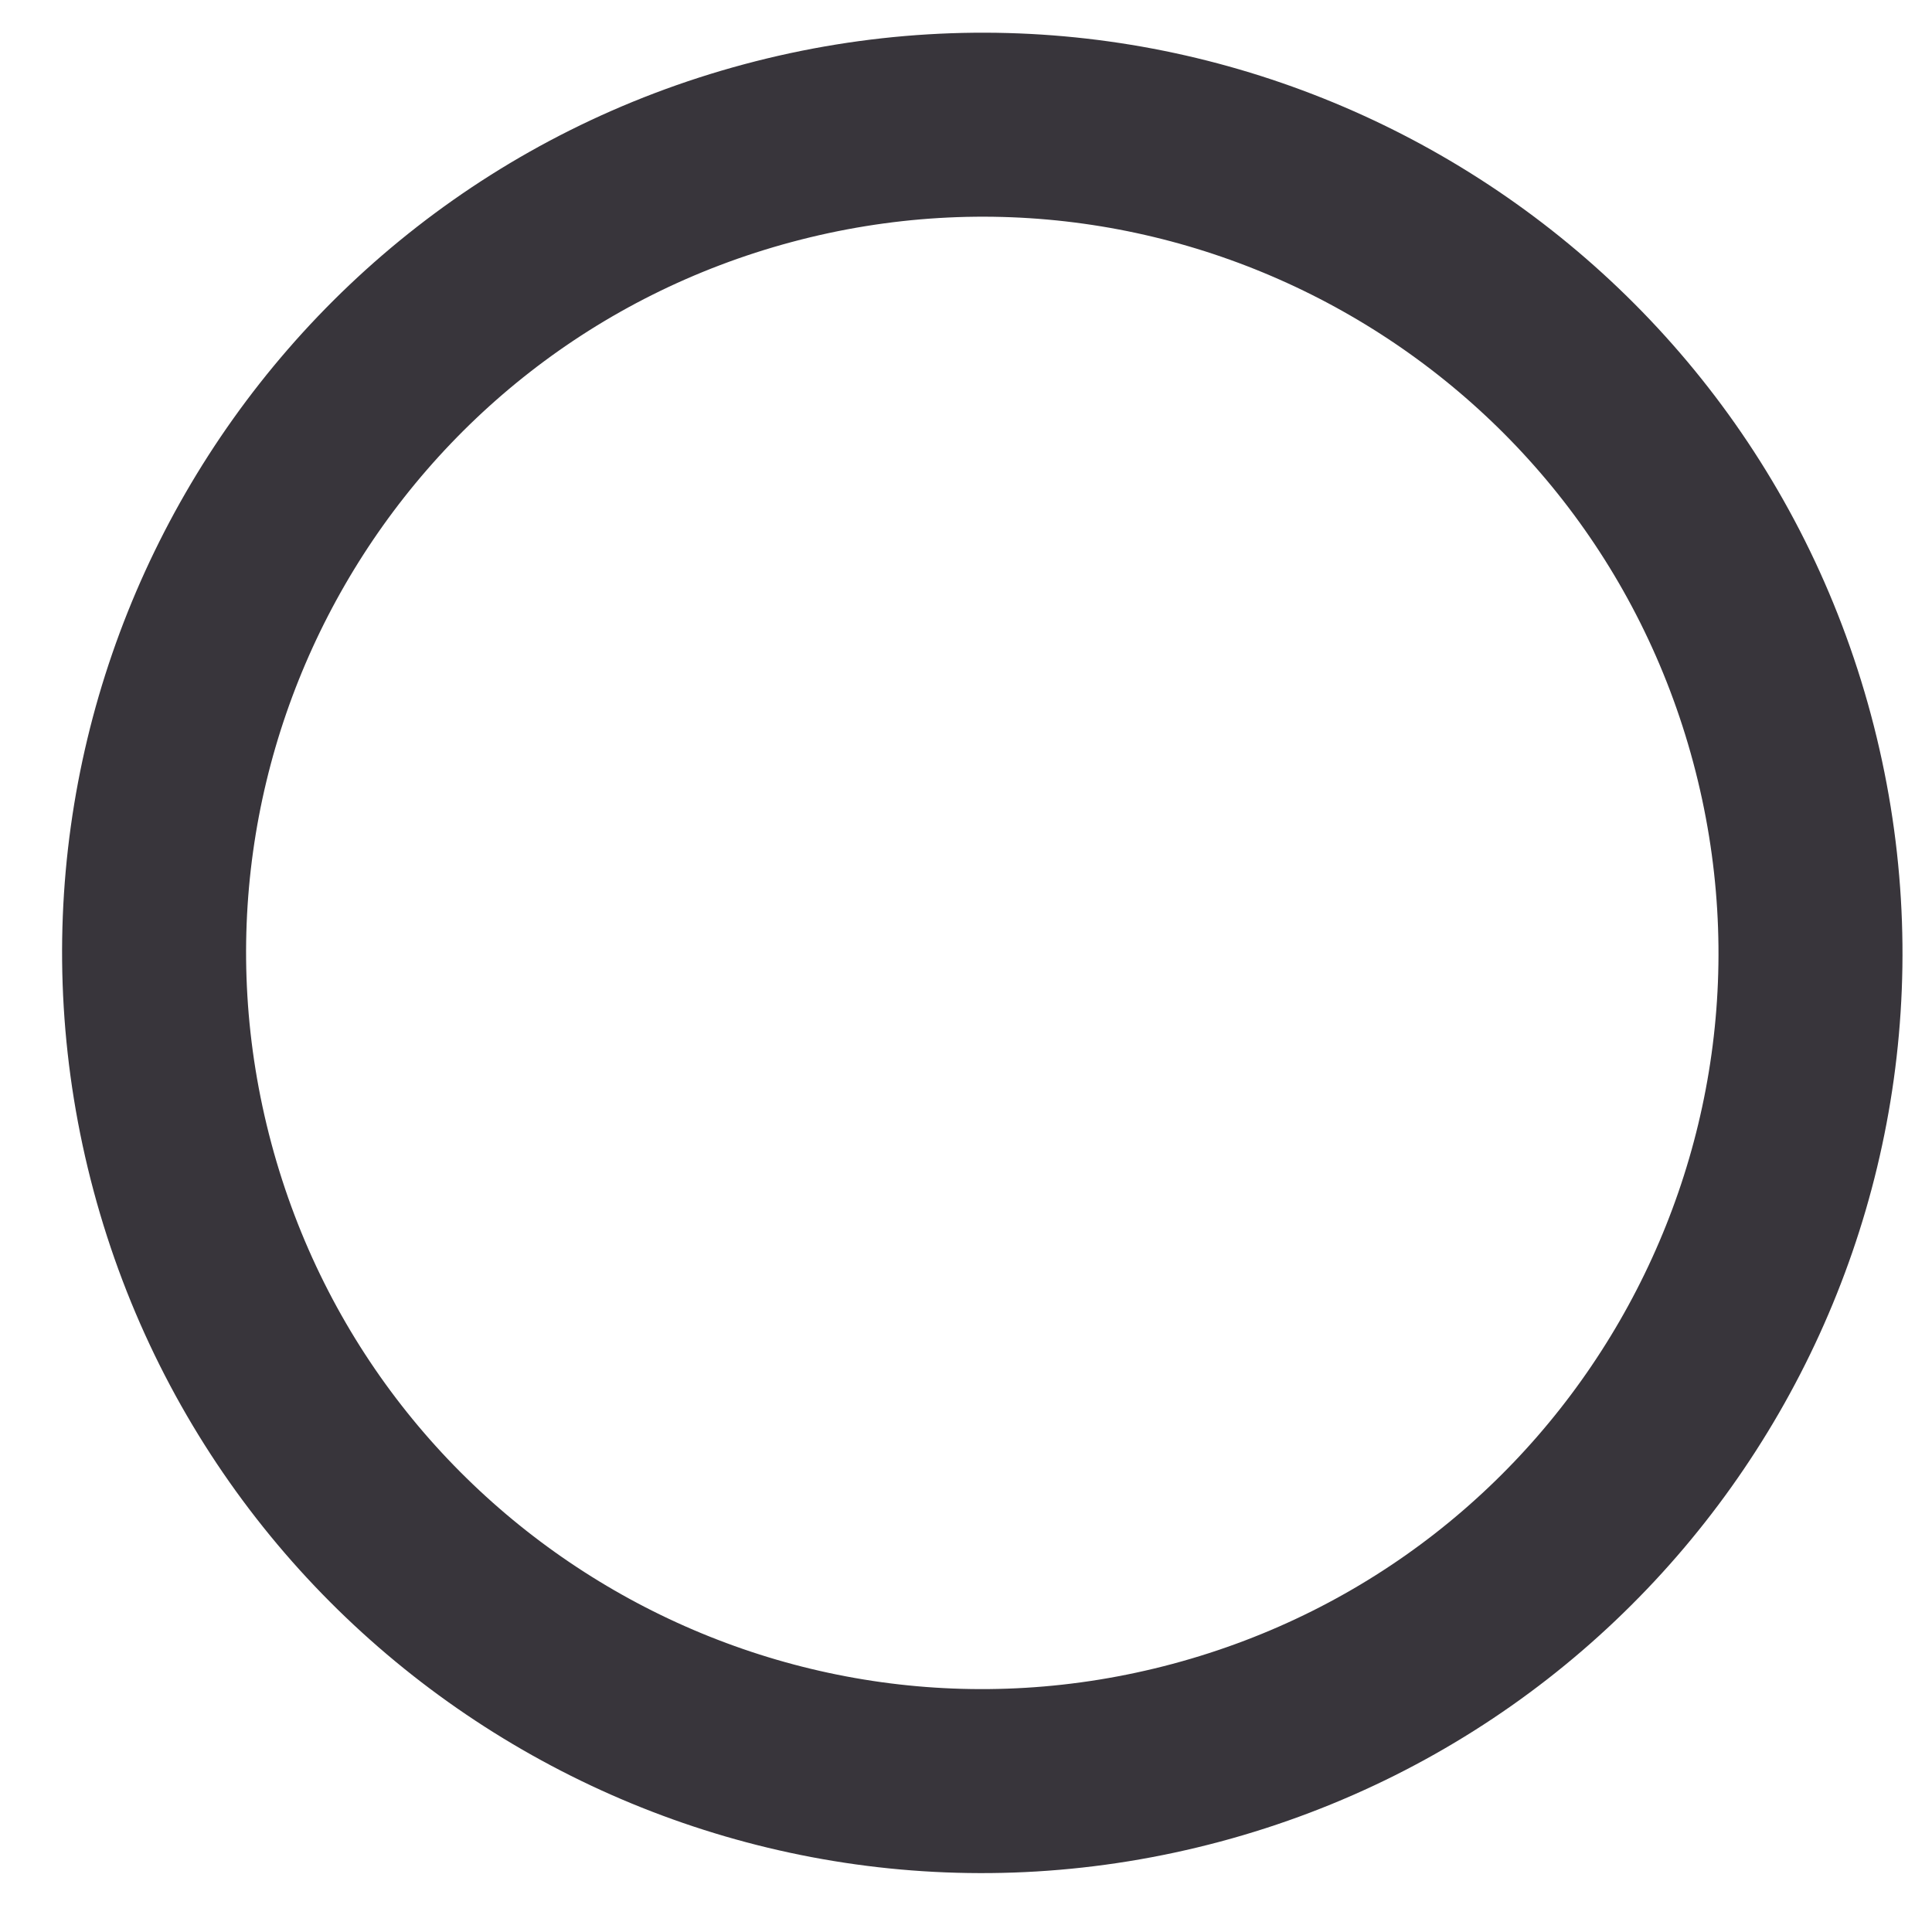
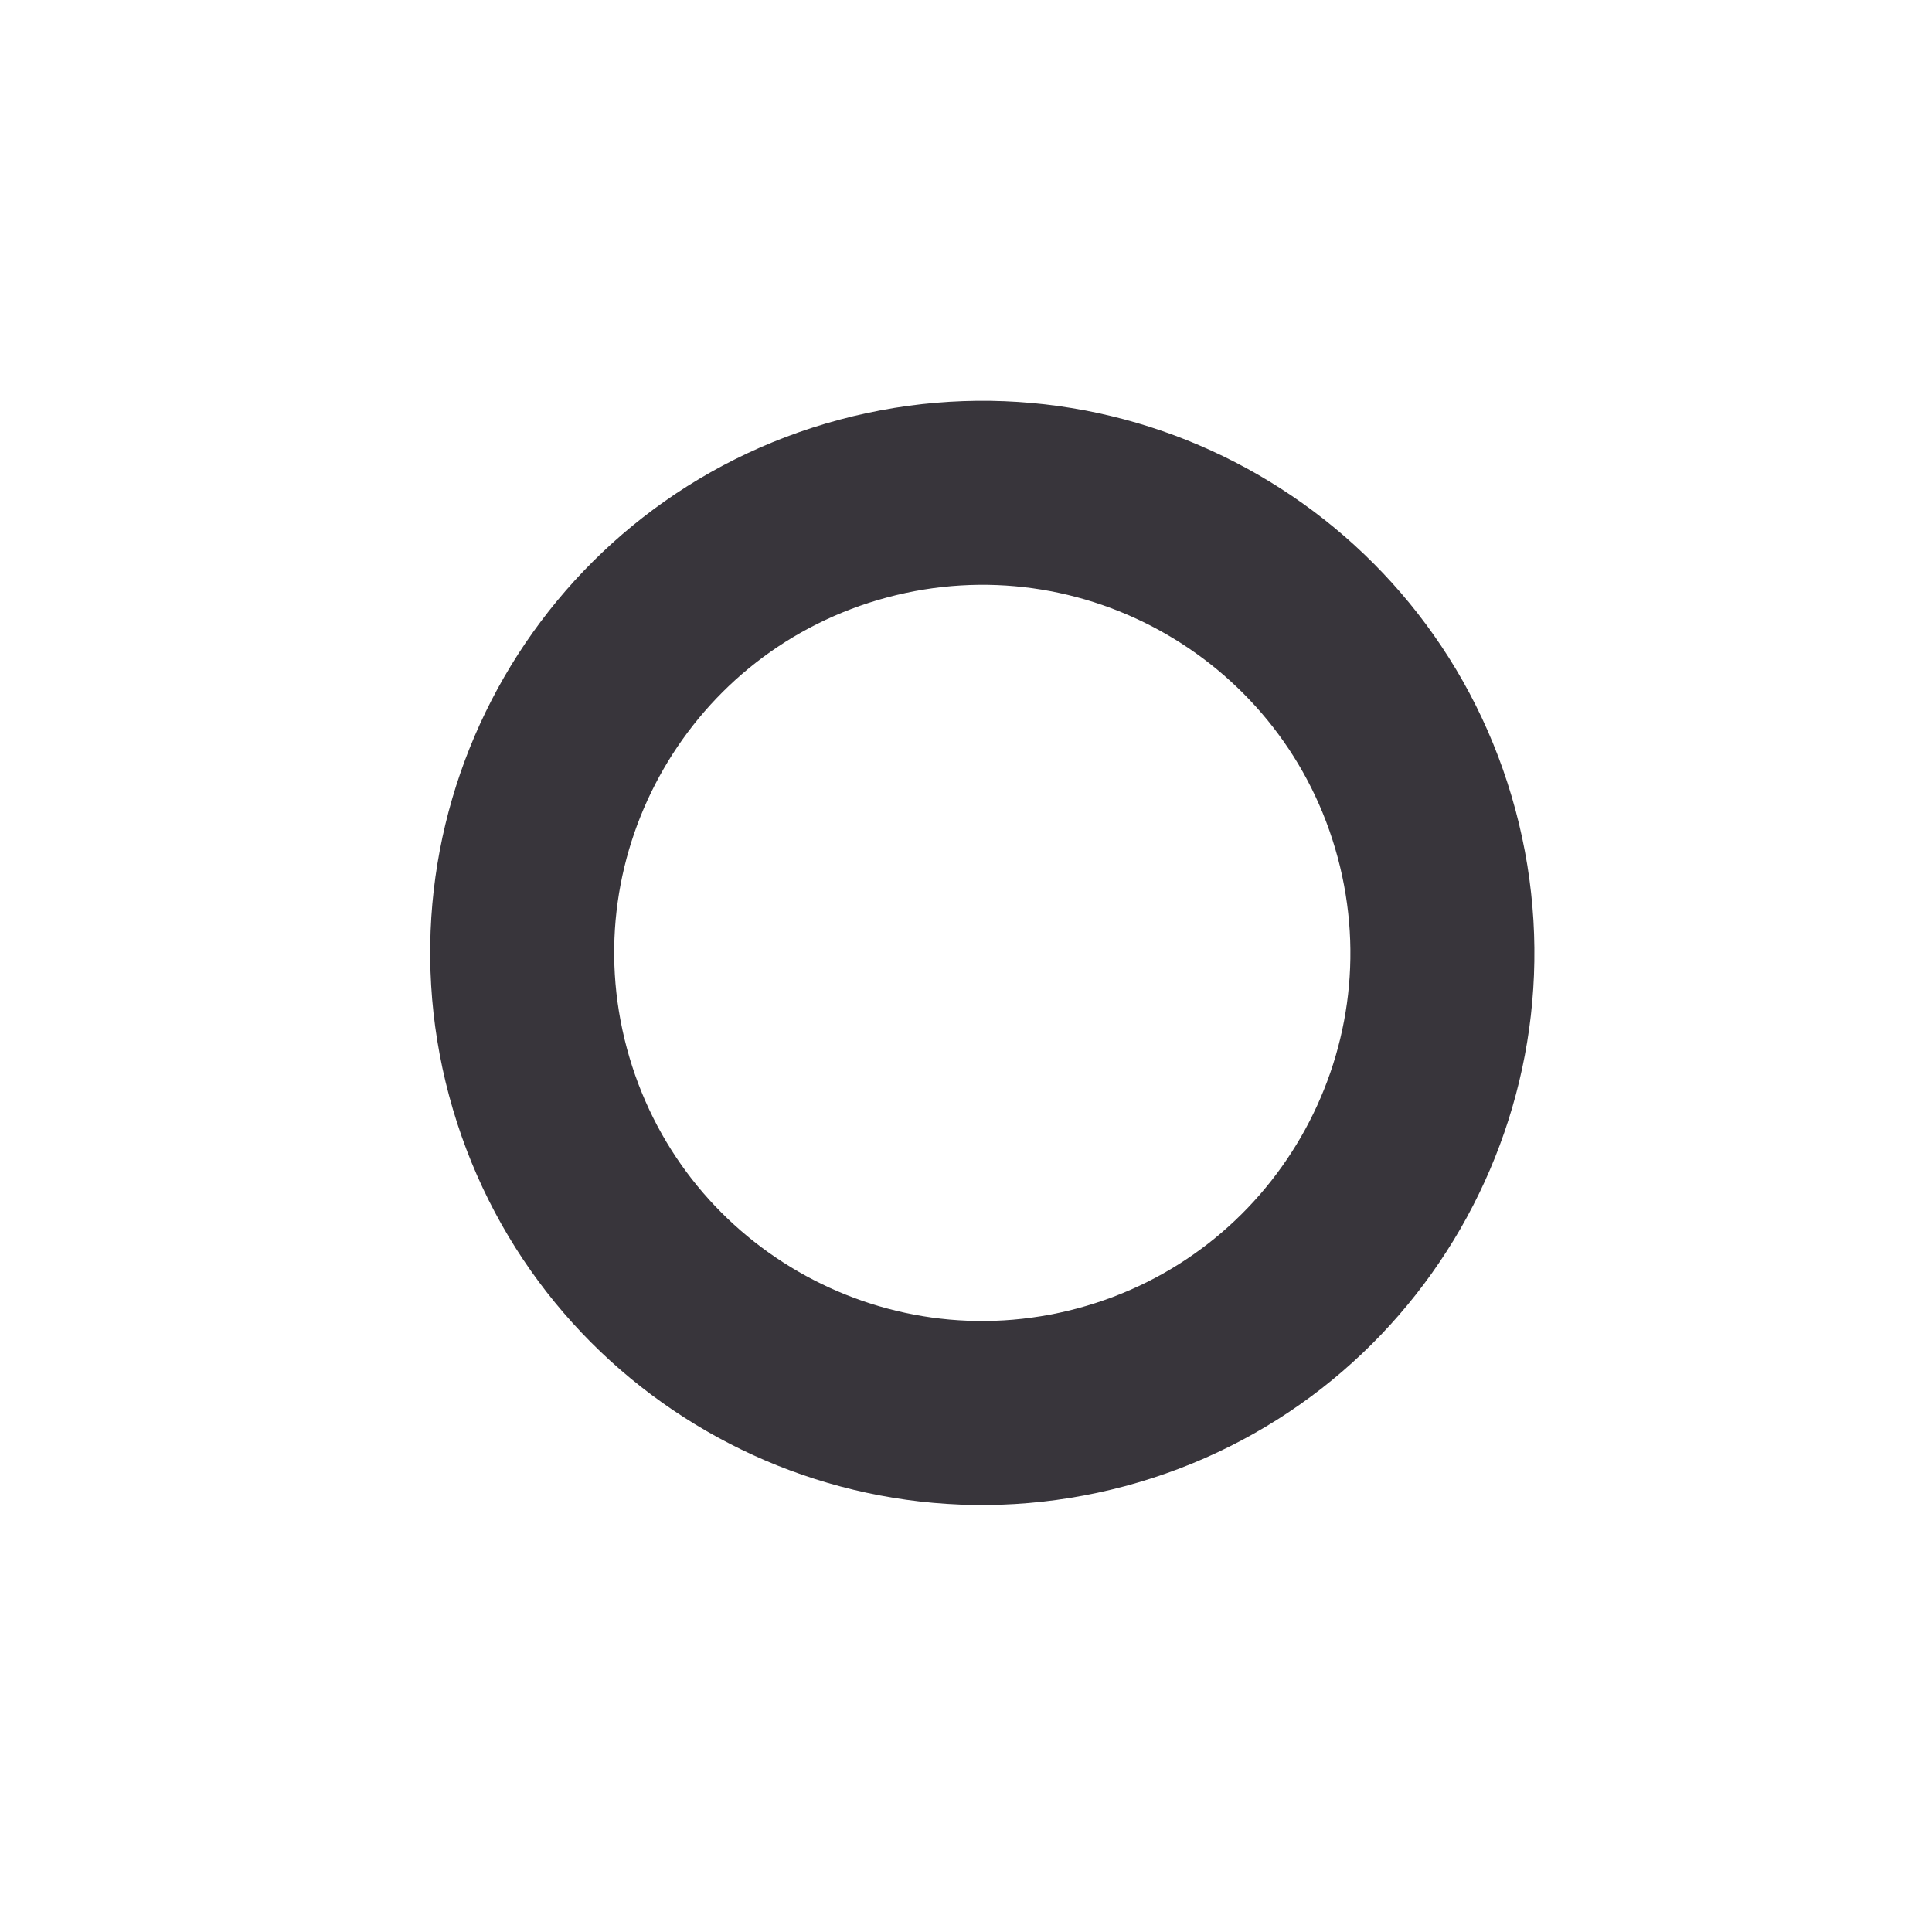
<svg xmlns="http://www.w3.org/2000/svg" width="21px" height="21px" viewBox="0 0 21 21" version="1.1">
  <defs />
  <g id="Page-3" stroke="none" stroke-width="1" fill="none" fill-rule="evenodd" opacity="0.9">
    <g id="iPhone-8-Copy-15" transform="translate(-302, -48)">
      <g id="Group-3-Copy" transform="translate(312.6771, 58.35769) rotate(-15) translate(-312.6771, -58.35769) translate(302.6771, 48.35769)">
-         <circle id="Oval-3-Copy" cx="10" cy="10" r="9" fill="none" stroke="#221F26" stroke-width="2" />
+         <circle id="Oval-3-Copy" cx="10" cy="10" r="5" fill="none" stroke="#221F26" stroke-width="2" />
      </g>
    </g>
  </g>
</svg>
